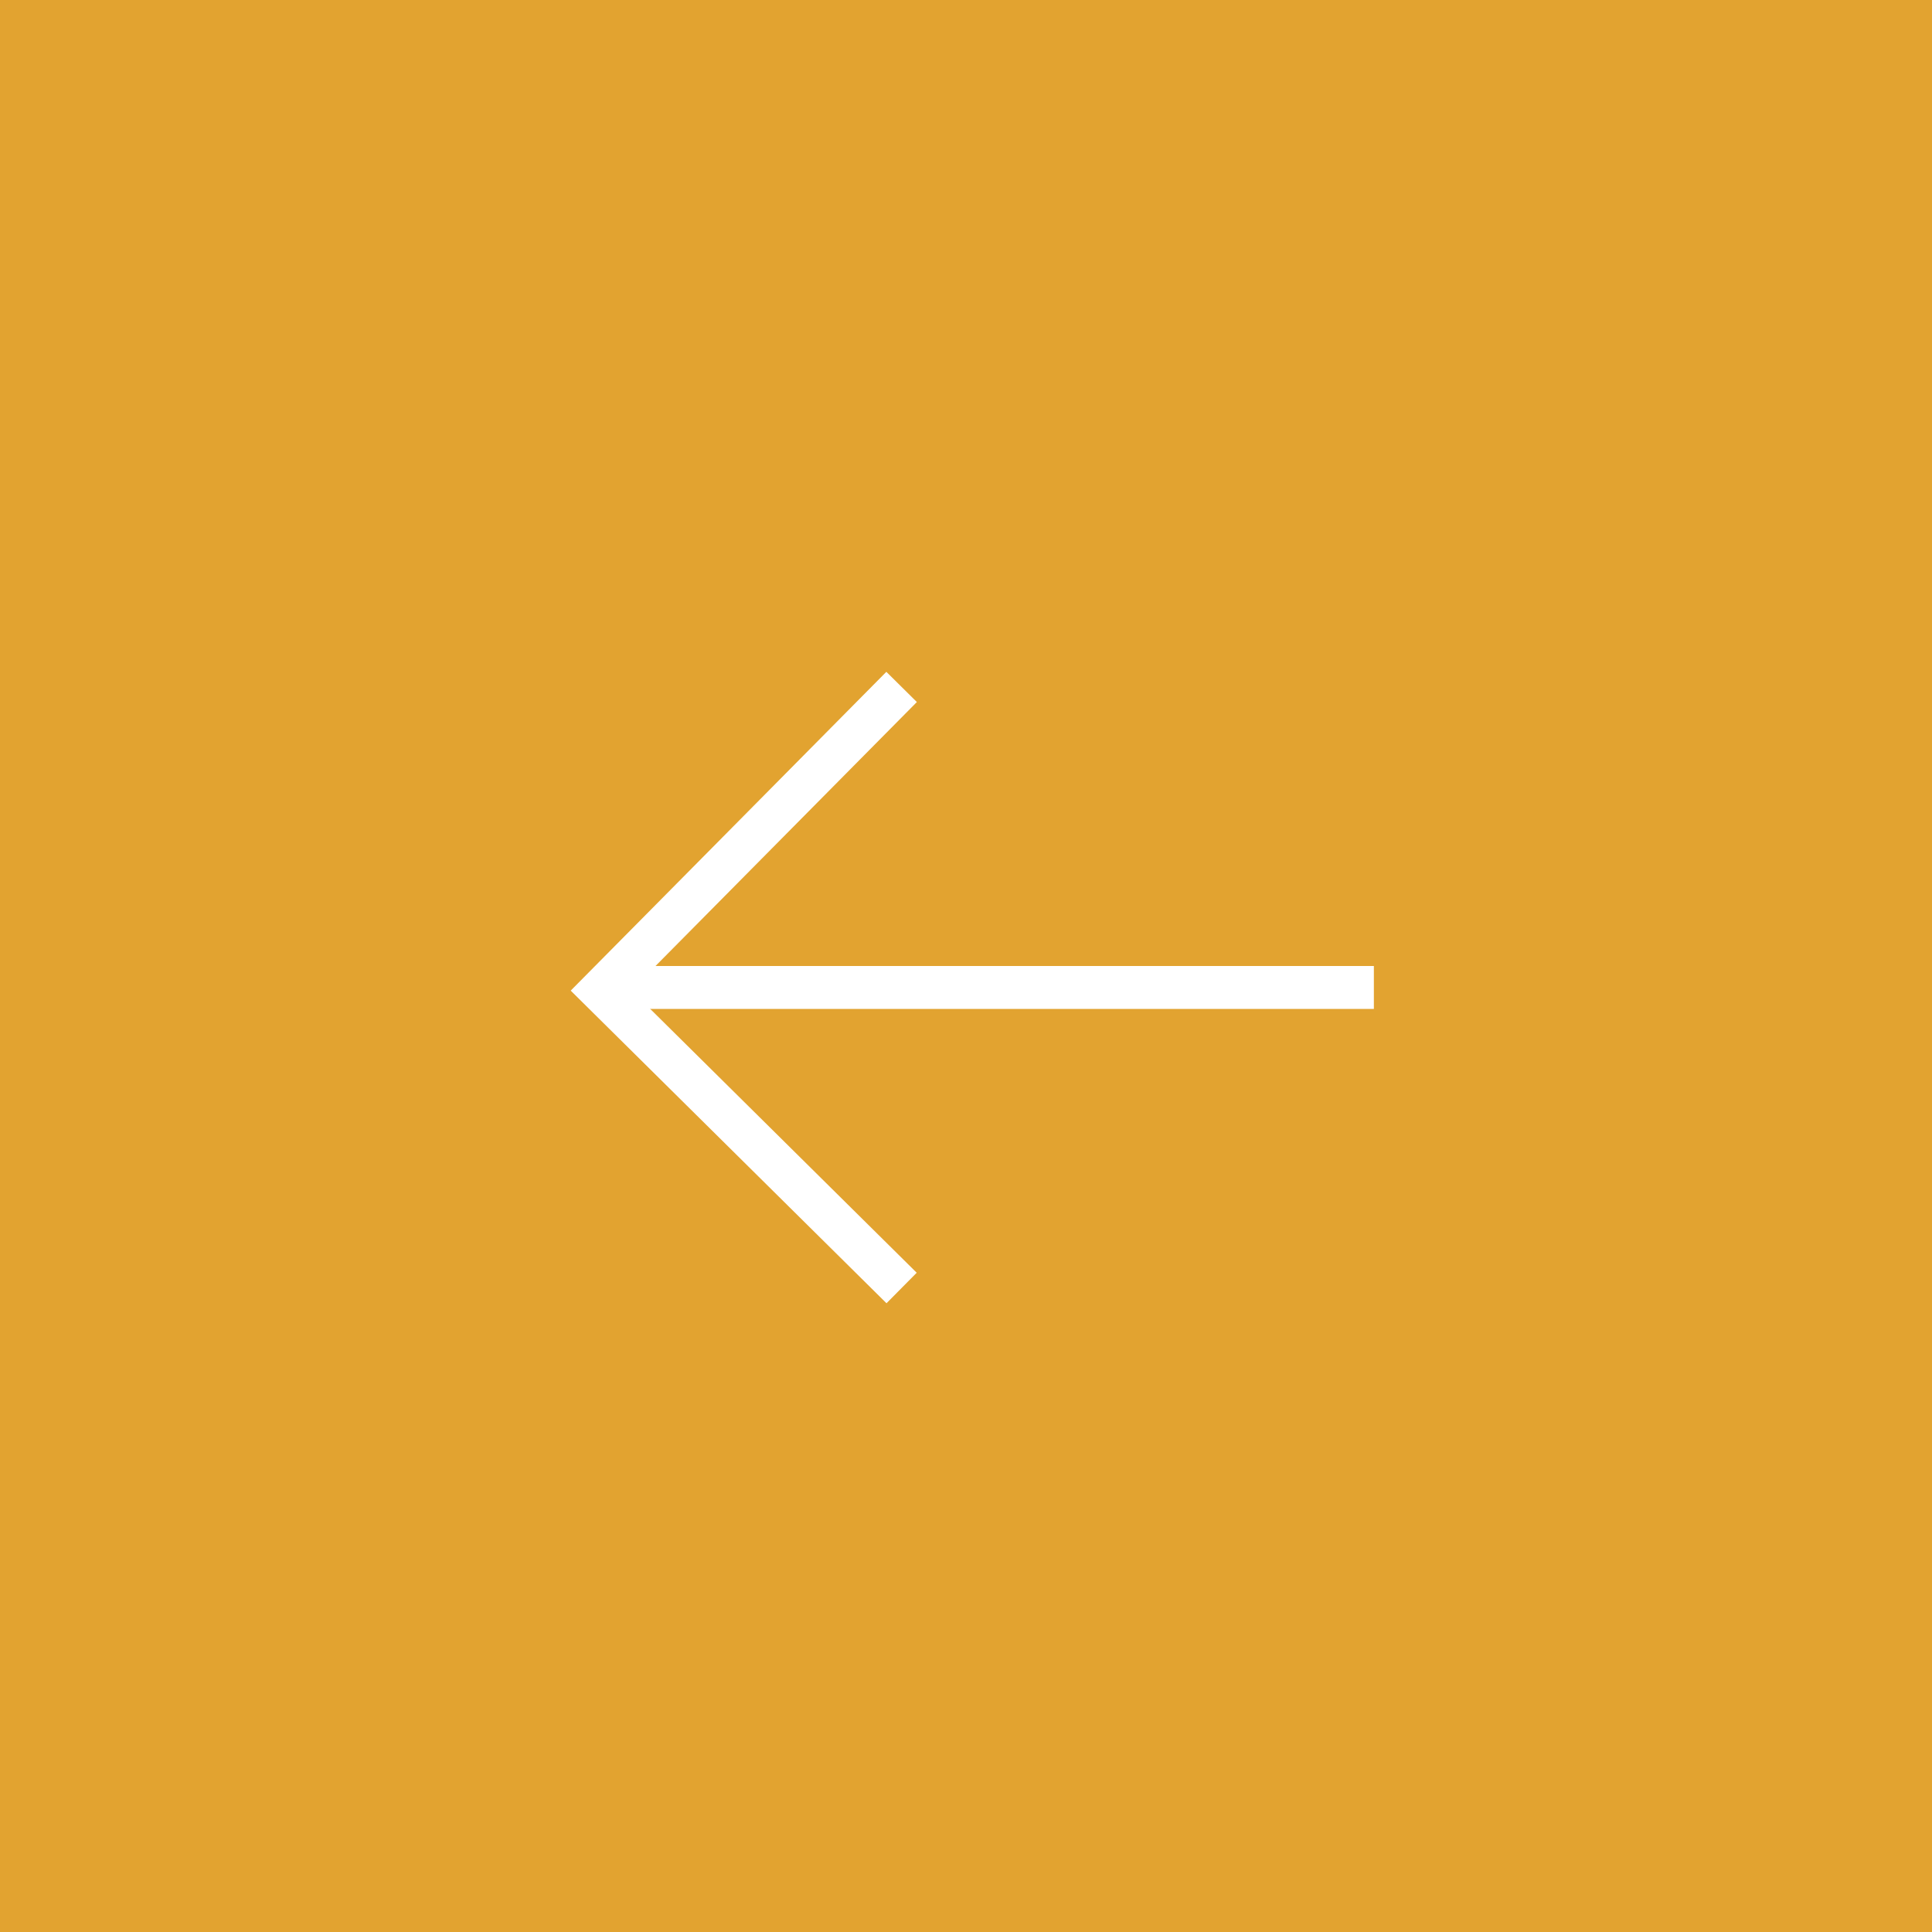
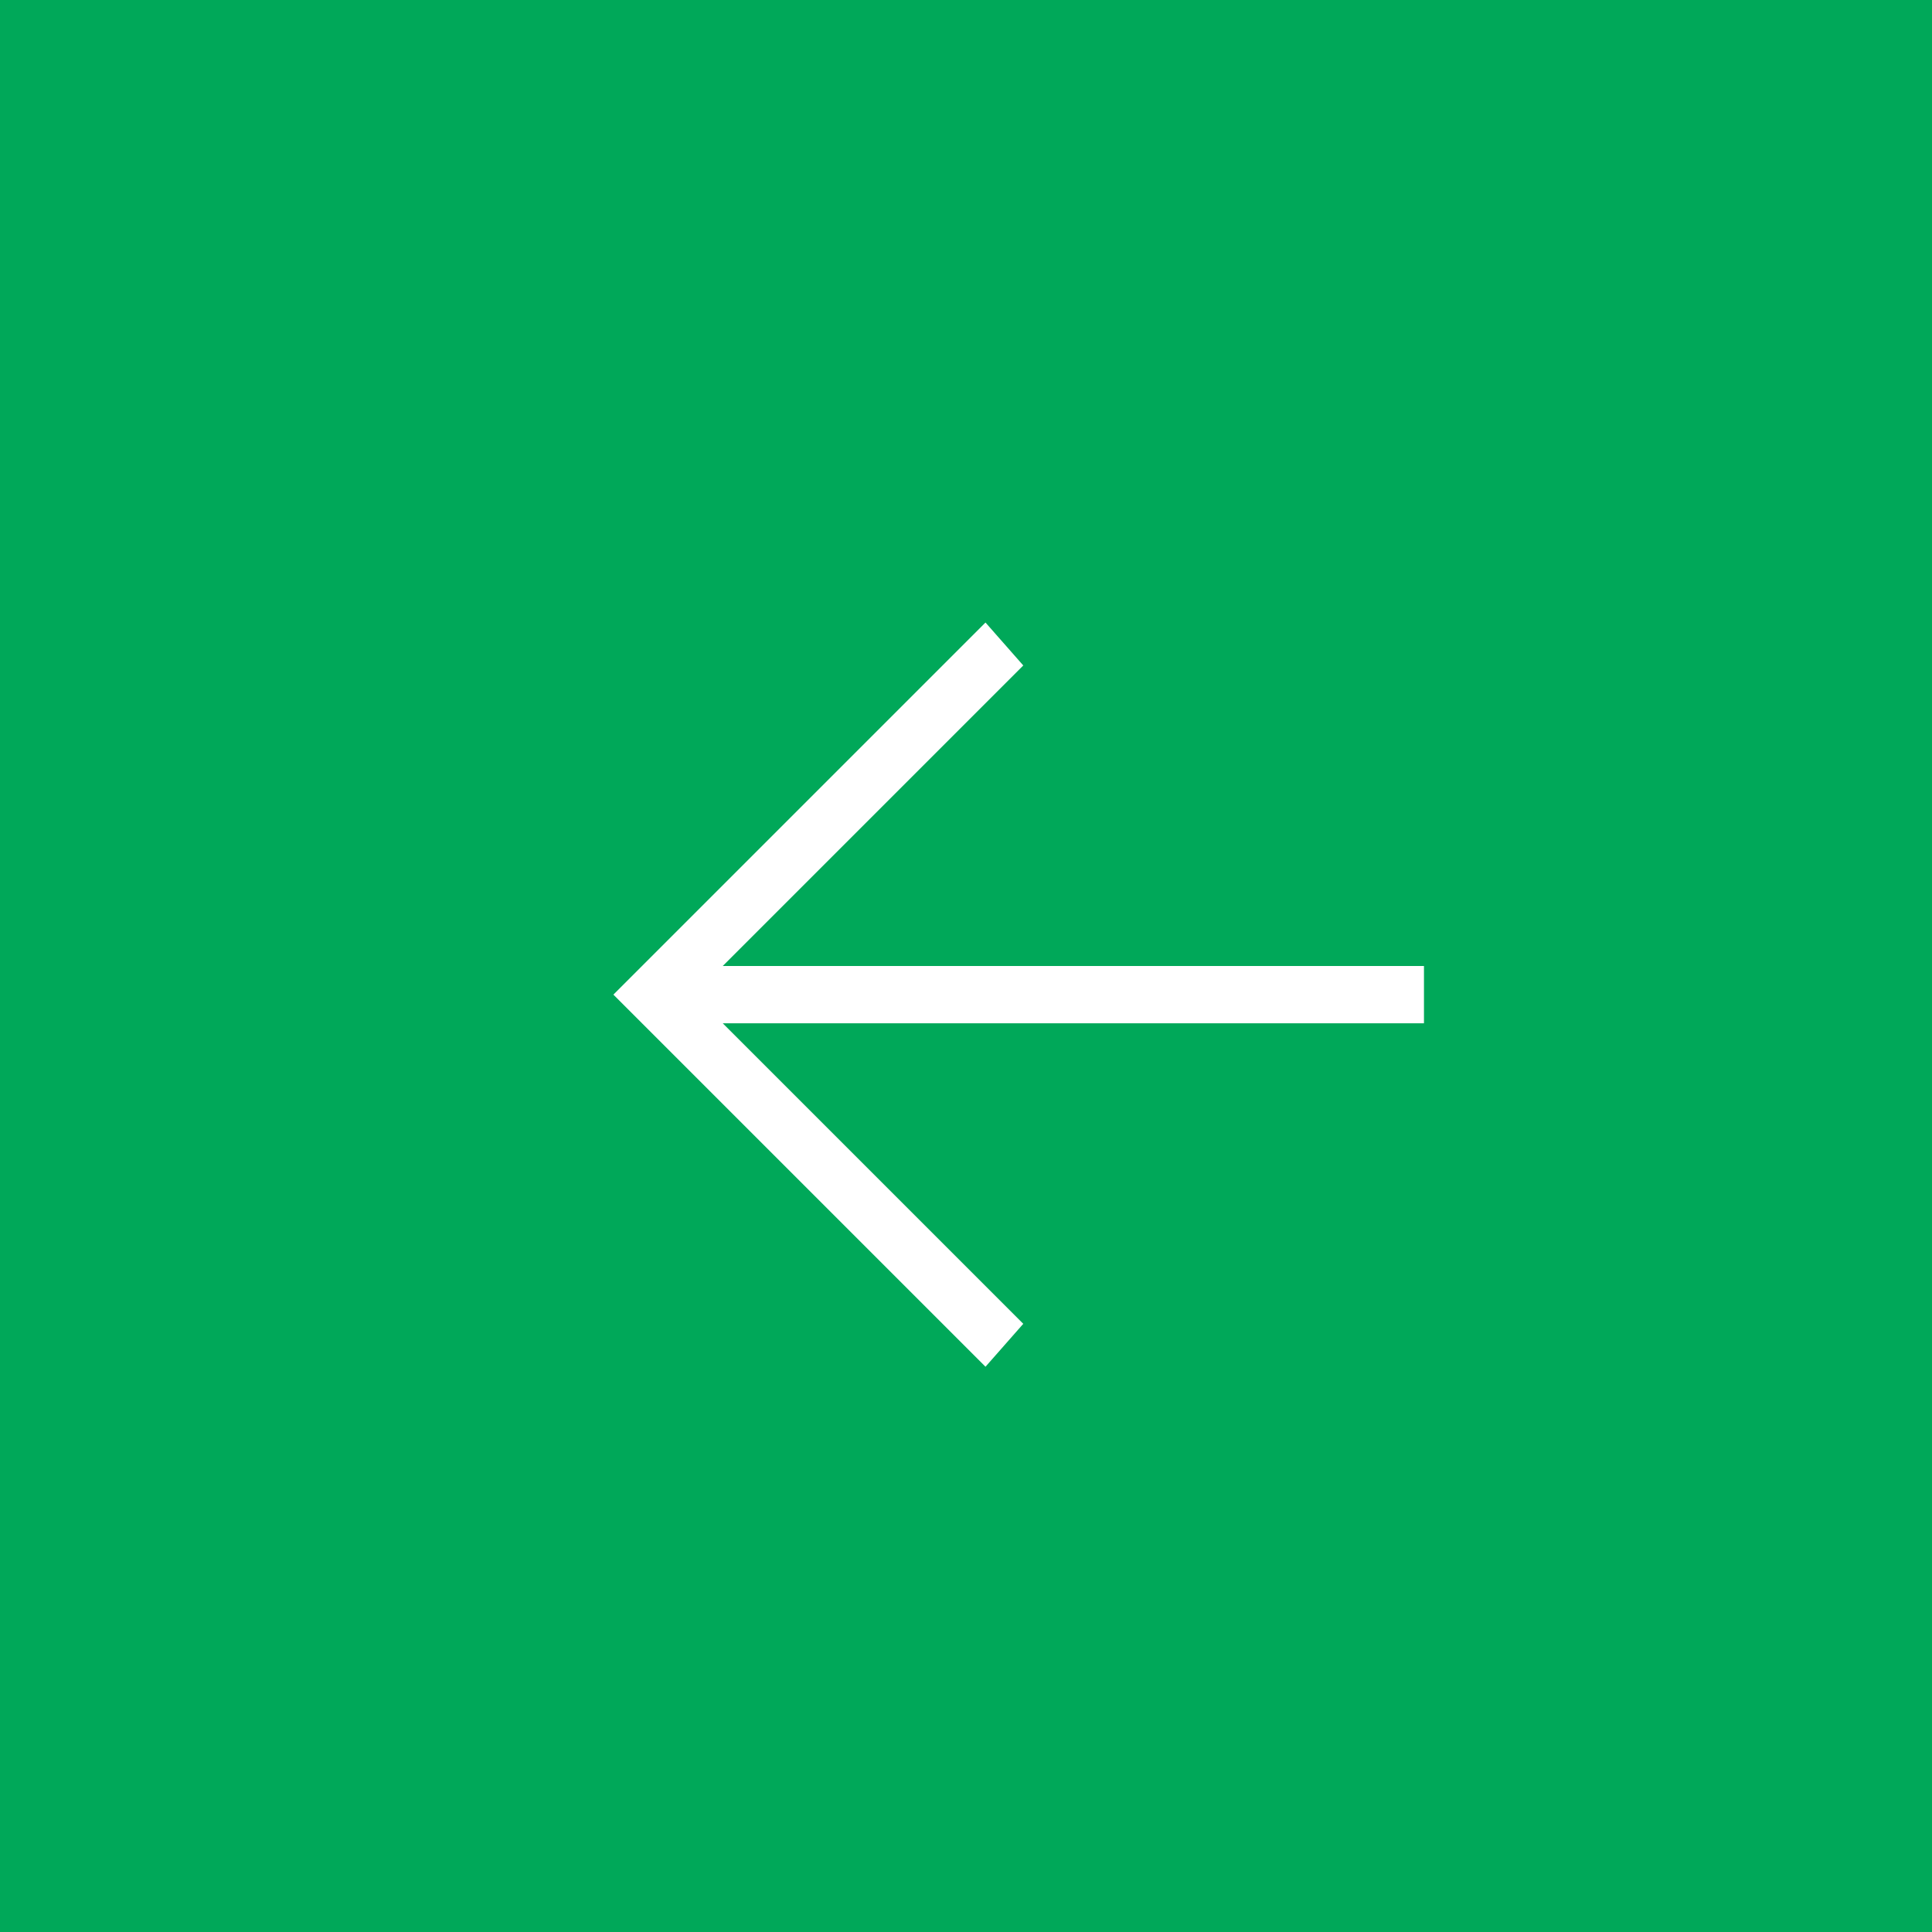
- <svg xmlns="http://www.w3.org/2000/svg" width="45px" height="45px" viewBox="0 0 45 45" version="1.1">
-   <defs />
-   <g id="Page-1" stroke="none" stroke-width="1" fill="none" fill-rule="evenodd">
-     <g id="Salt-Story-Video-Desktop" transform="translate(-1340, -490)">
-       <g id="video">
-         <g id="Group" transform="translate(56, 192)">
-           <g id="left" transform="translate(1284, 298)">
-             <rect id="Rectangle-13" fill="#E2A330" x="0" y="0" width="45" height="45" />
-             <g id="Group-18" transform="translate(23, 23) scale(-1, 1) translate(-23, -23) translate(14, 16)" stroke="#FFFFFF">
-               <path d="M0,7 L17.873,7" id="Path-7" />
-               <polyline id="Path-6" points="11 0 18 7.07 11 14" />
-             </g>
-           </g>
-         </g>
-       </g>
-     </g>
-   </g>
+ <svg xmlns="http://www.w3.org/2000/svg" width="45" height="45" viewBox="0 0 45 45" fill="none">
+   <rect width="45" height="45" fill="#00A859" />
+   <path d="M33.167 23.834H16.834L23.834 30.834L22.954 31.834L14.287 23.167L22.954 14.5L23.834 15.5L16.834 22.5H33.167V23.834Z" fill="white" />
</svg>
